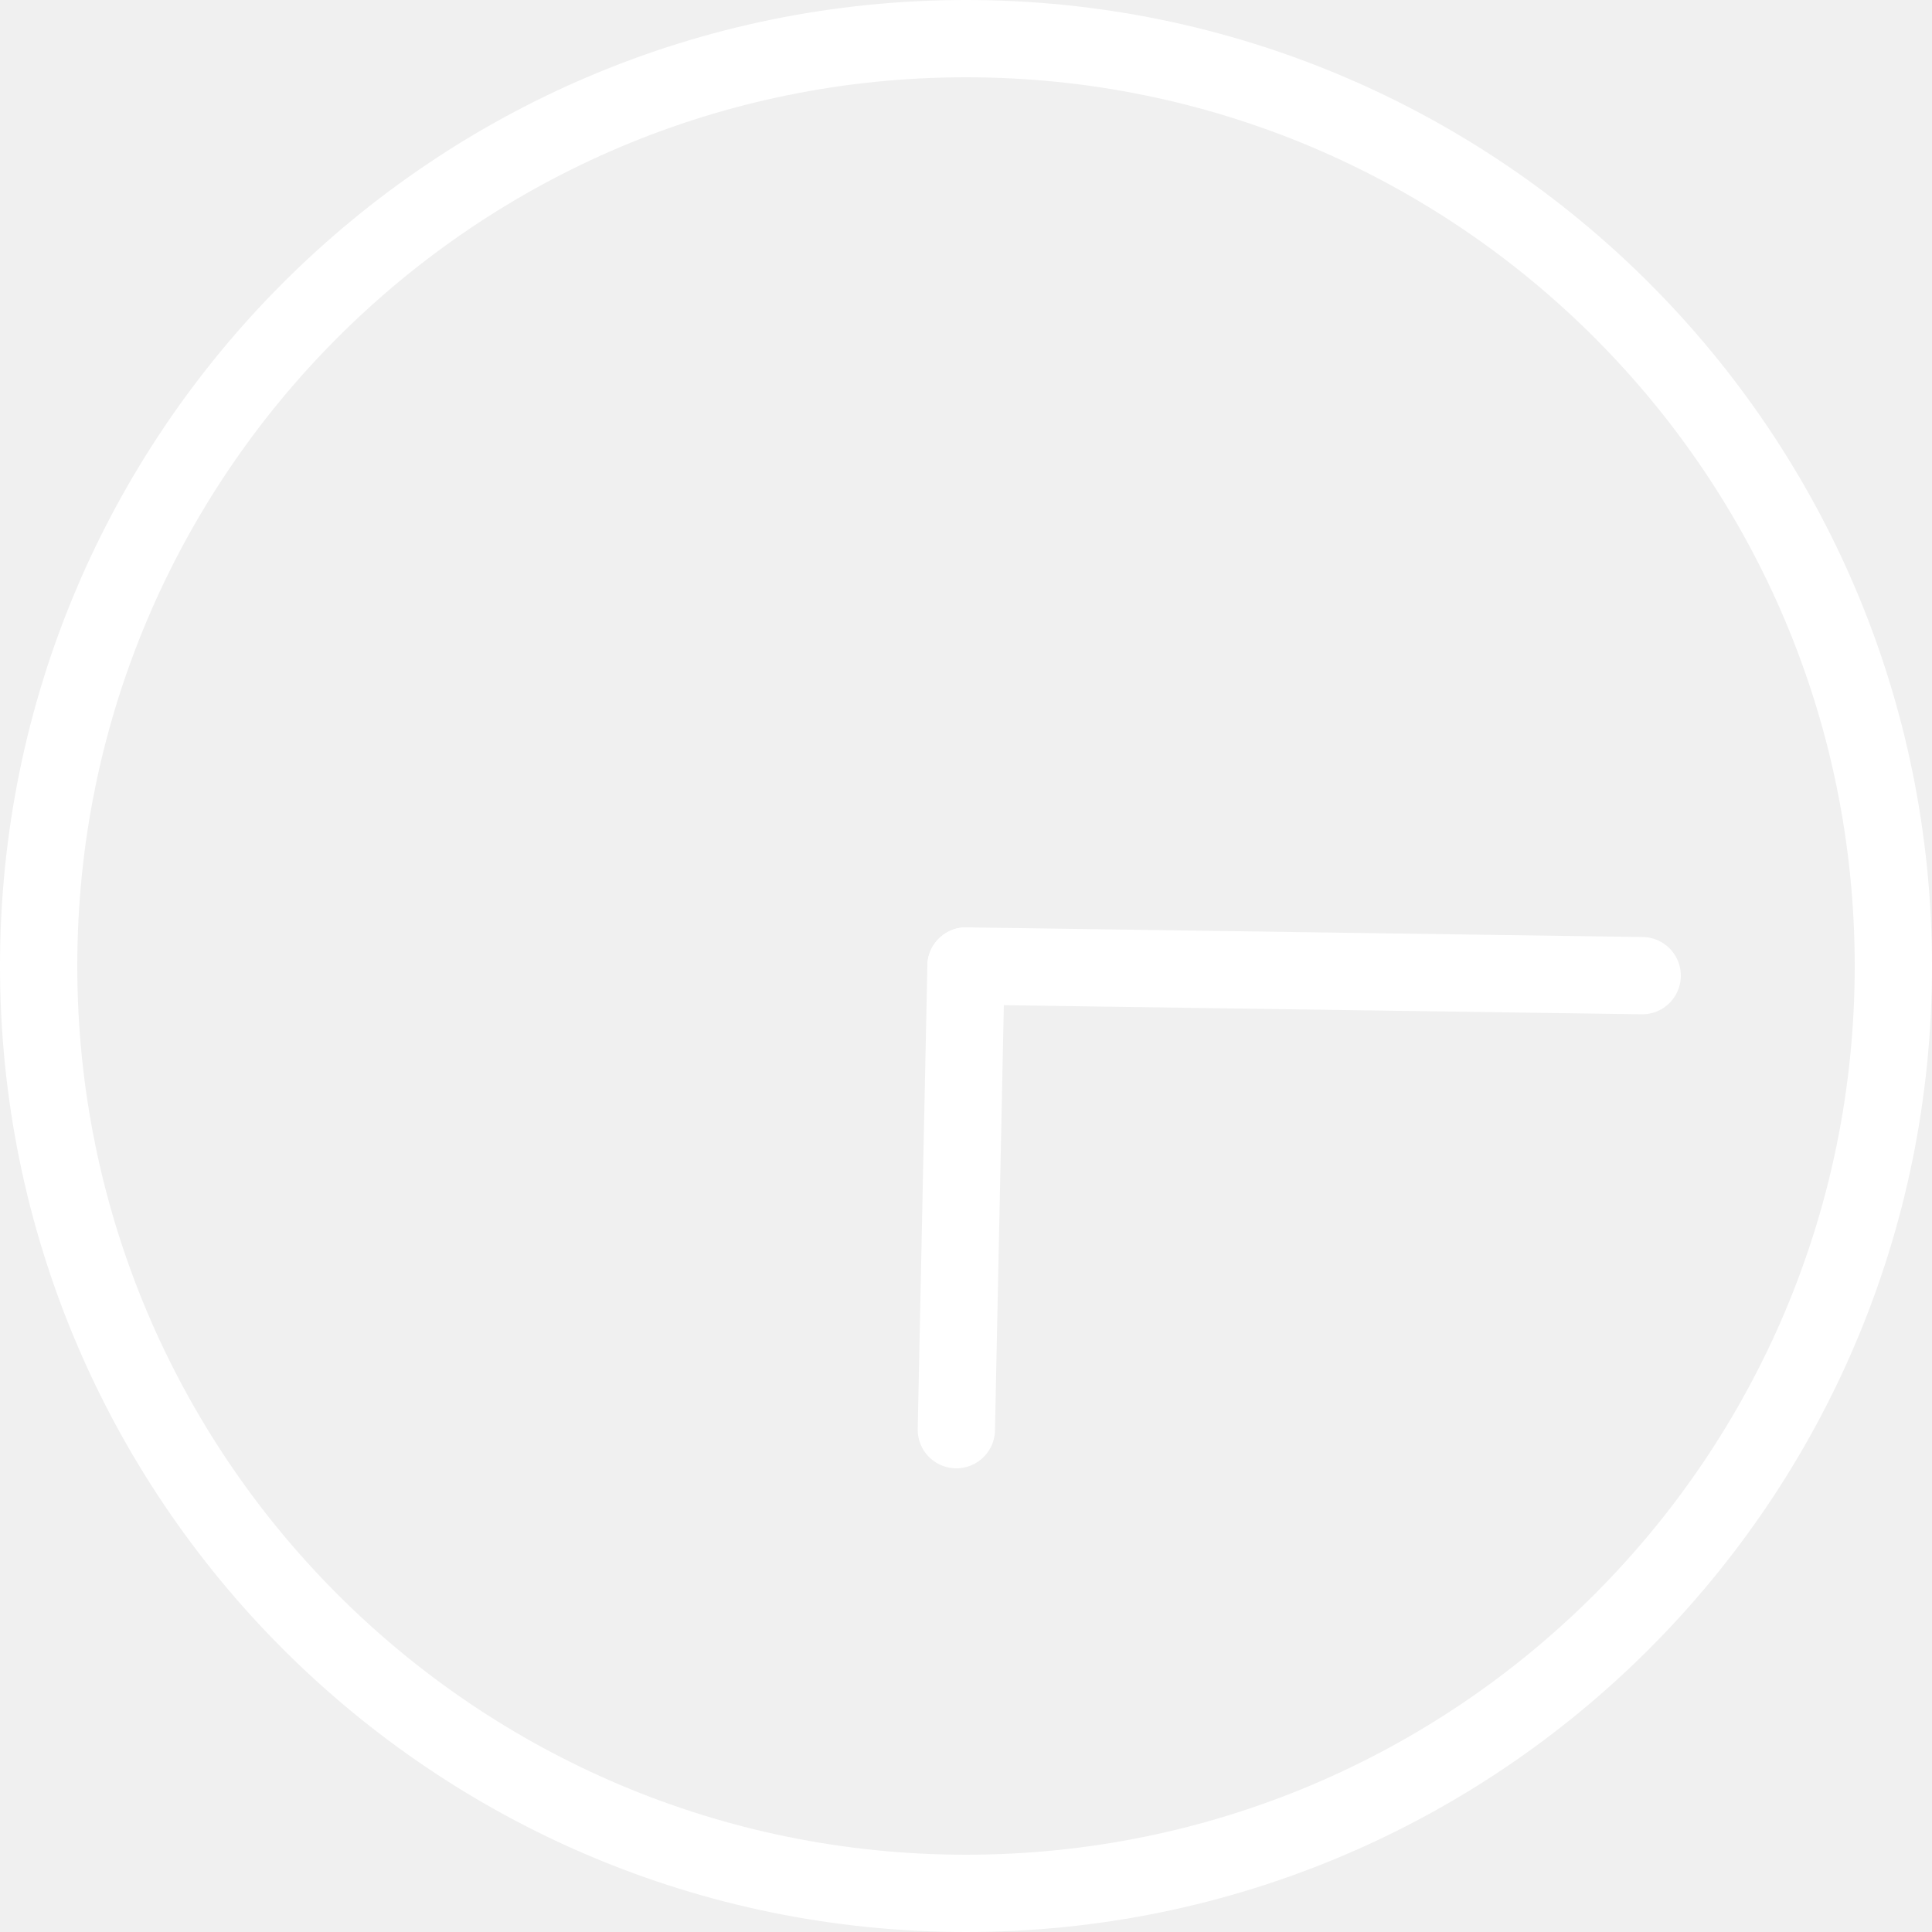
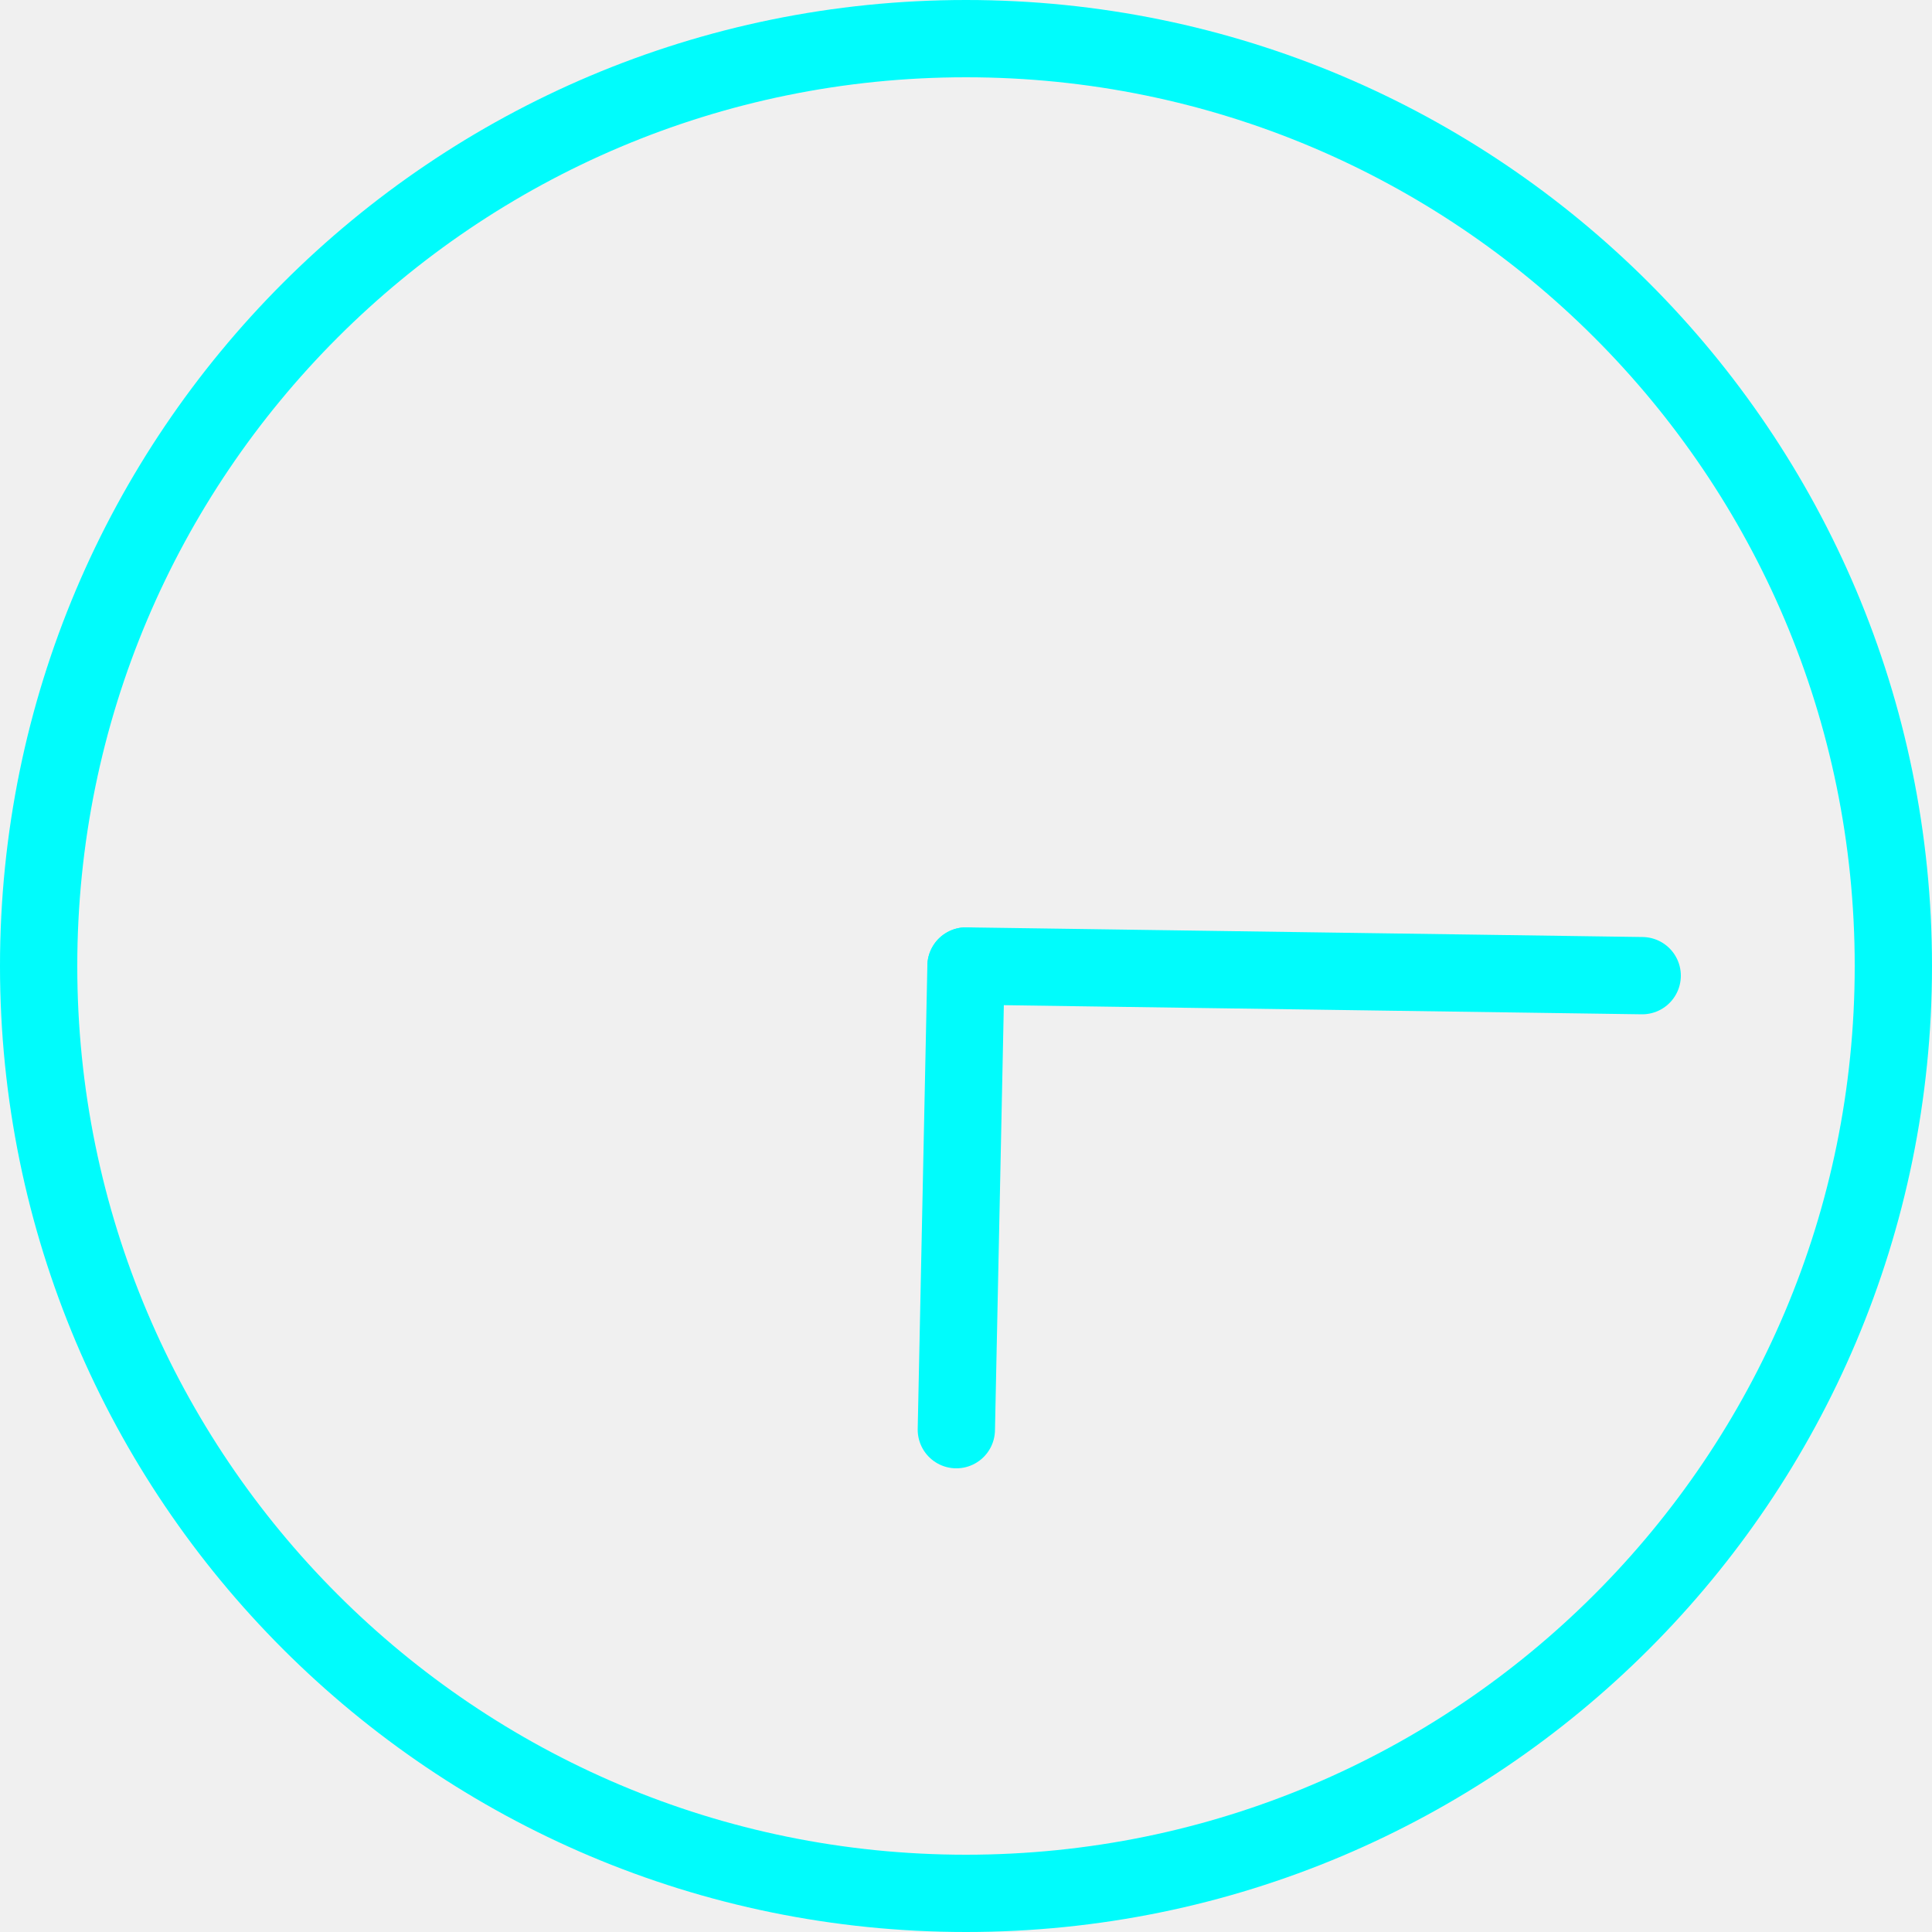
<svg xmlns="http://www.w3.org/2000/svg" version="1.1" x="0px" y="0px" viewBox="0 0 100 100" enable-background="new 0 0 100 100" xml:space="preserve">
-   <circle fill="none" stroke="#fff" stroke-width="4" stroke-miterlimit="10" cx="50" cy="50" r="48" />
-   <line fill="none" stroke-linecap="round" stroke="#fff" stroke-width="4" stroke-miterlimit="10" x1="50" y1="50" x2="85" y2="50.5">
+   <circle fill="none" stroke="#00fcfc" stroke-width="4" stroke-miterlimit="10" cx="50" cy="50" r="48" />
+   <line fill="none" stroke-linecap="round" stroke="#00fcfc" stroke-width="4" stroke-miterlimit="10" x1="50" y1="50" x2="85" y2="50.5">
    <animateTransform attributeName="transform" dur="2s" type="rotate" from="0 50 50" to="360 50 50" repeatCount="indefinite" />
  </line>
-   <line fill="none" stroke-linecap="round" stroke="#fff" stroke-width="4" stroke-miterlimit="10" x1="50" y1="50" x2="49.5" y2="74">
+   <line fill="none" stroke-linecap="round" stroke="#00fcfc" stroke-width="4" stroke-miterlimit="10" x1="50" y1="50" x2="49.5" y2="74">
    <animateTransform attributeName="transform" dur="15s" type="rotate" from="0 50 50" to="360 50 50" repeatCount="indefinite" />
  </line>
</svg>
